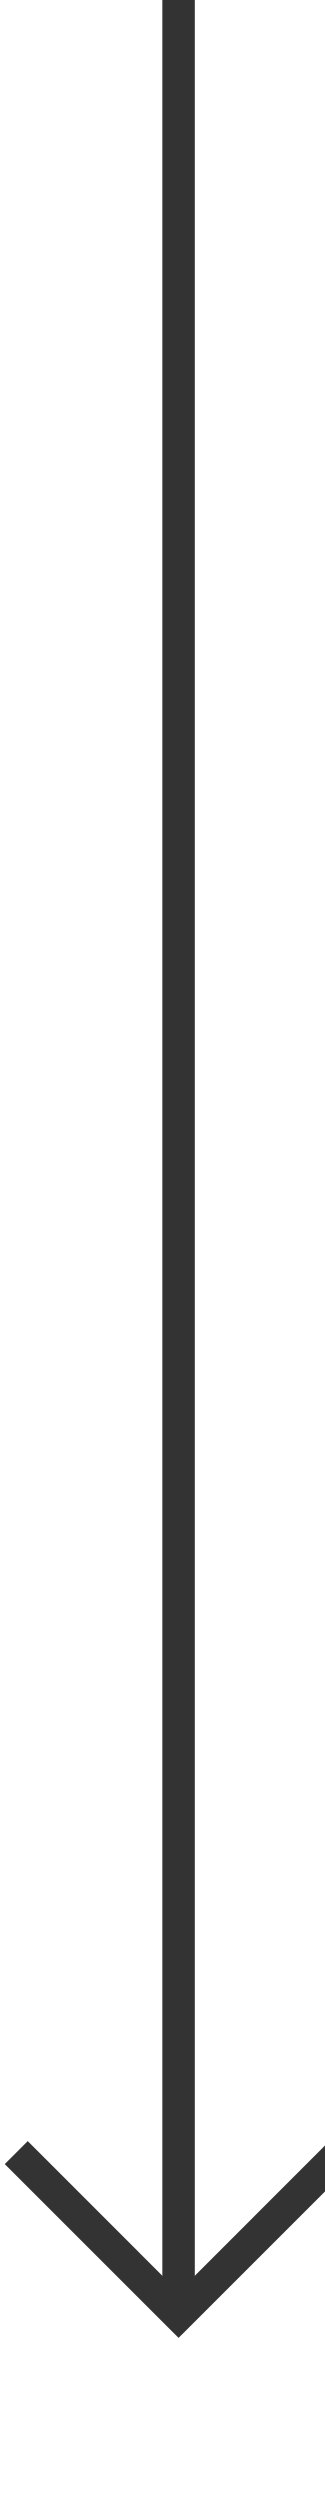
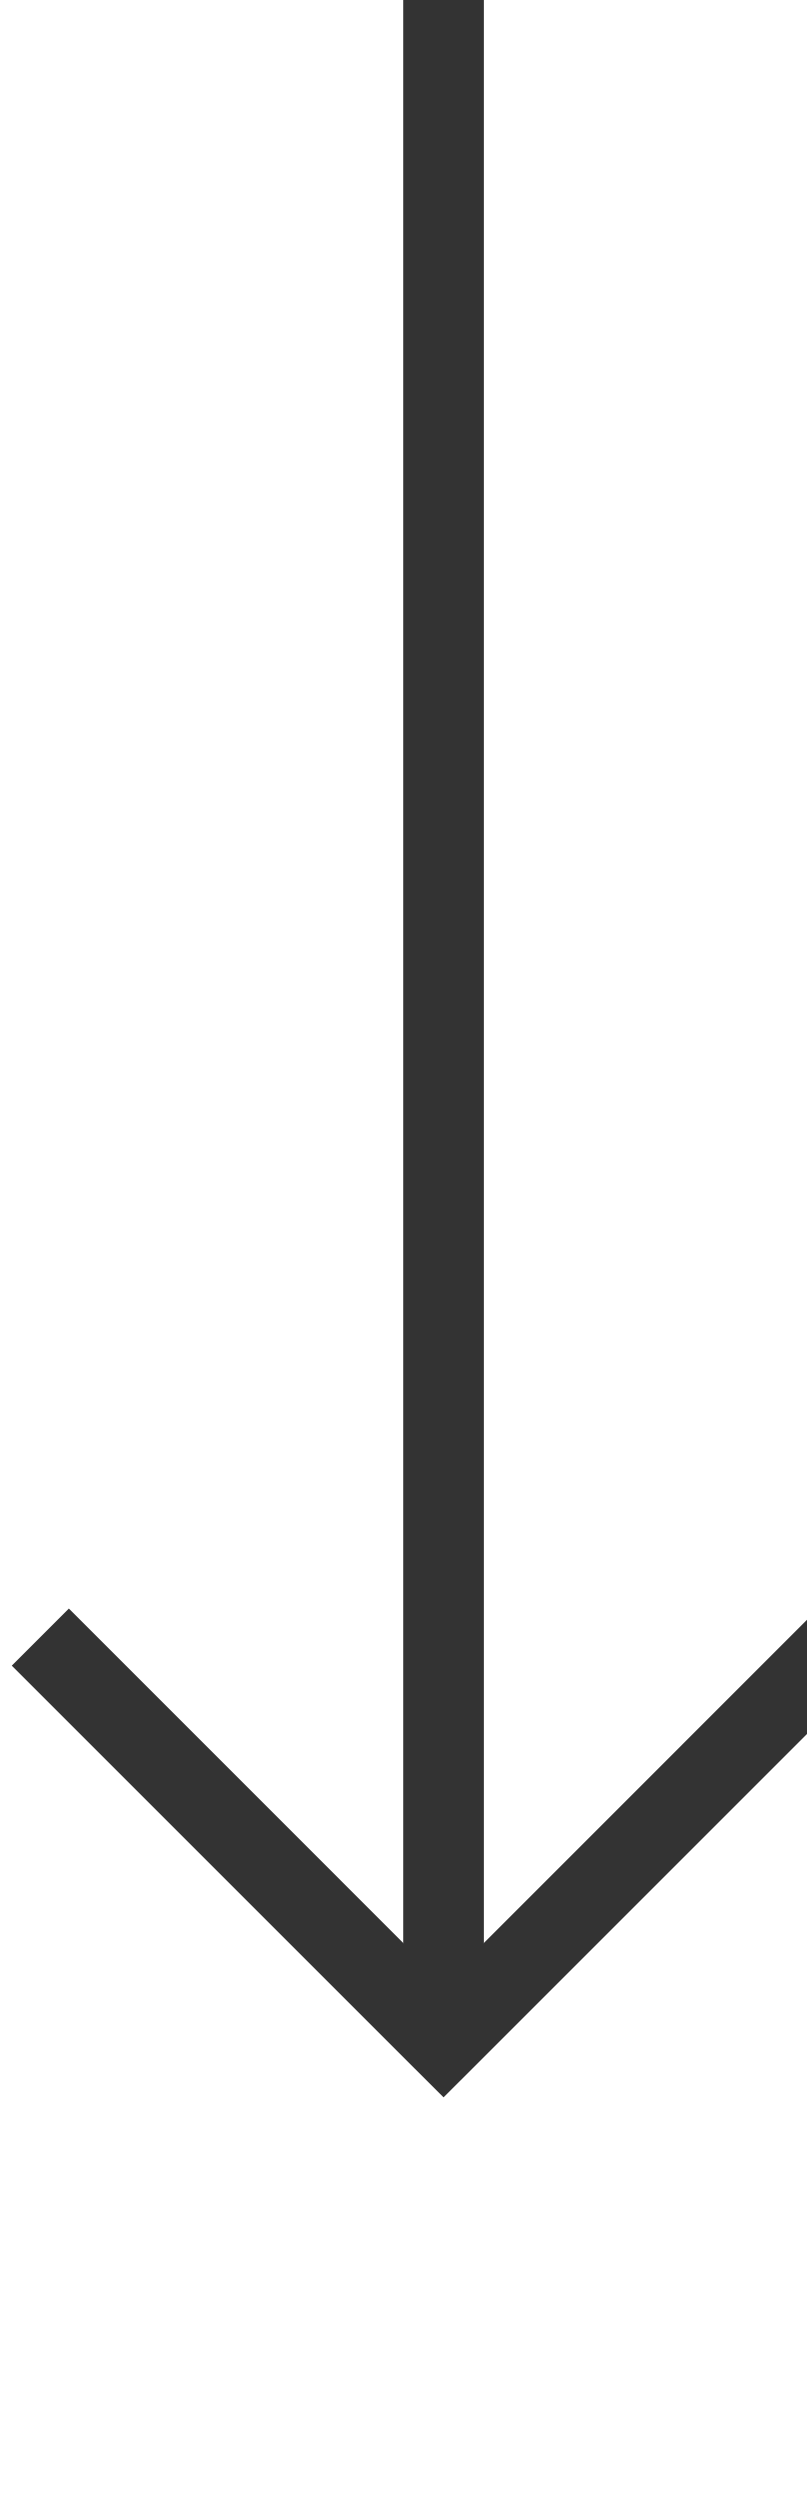
- <svg xmlns="http://www.w3.org/2000/svg" version="1.1" width="10px" height="77px" preserveAspectRatio="xMidYMin meet" viewBox="465 7296  8 77">
-   <path d="M 469.5 7296  L 469.5 7367  " stroke-width="1" stroke="#333333" fill="none" />
-   <path d="M 474.146 7361.946  L 469.5 7366.593  L 464.854 7361.946  L 464.146 7362.654  L 469.146 7367.654  L 469.5 7368.007  L 469.854 7367.654  L 474.854 7362.654  L 474.146 7361.946  Z " fill-rule="nonzero" fill="#333333" stroke="none" />
+ <svg xmlns="http://www.w3.org/2000/svg" version="1.1" width="10px" height="31px" preserveAspectRatio="xMidYMin meet" viewBox="277 6751  8 31">
+   <path d="M 281.5 6751  L 281.5 6776  " stroke-width="1" stroke="#333333" fill="none" />
+   <path d="M 286.146 6770.946  L 281.5 6775.593  L 276.854 6770.946  L 276.146 6771.654  L 281.146 6776.654  L 281.5 6777.007  L 281.854 6776.654  L 286.854 6771.654  L 286.146 6770.946  Z " fill-rule="nonzero" fill="#333333" stroke="none" />
</svg>
